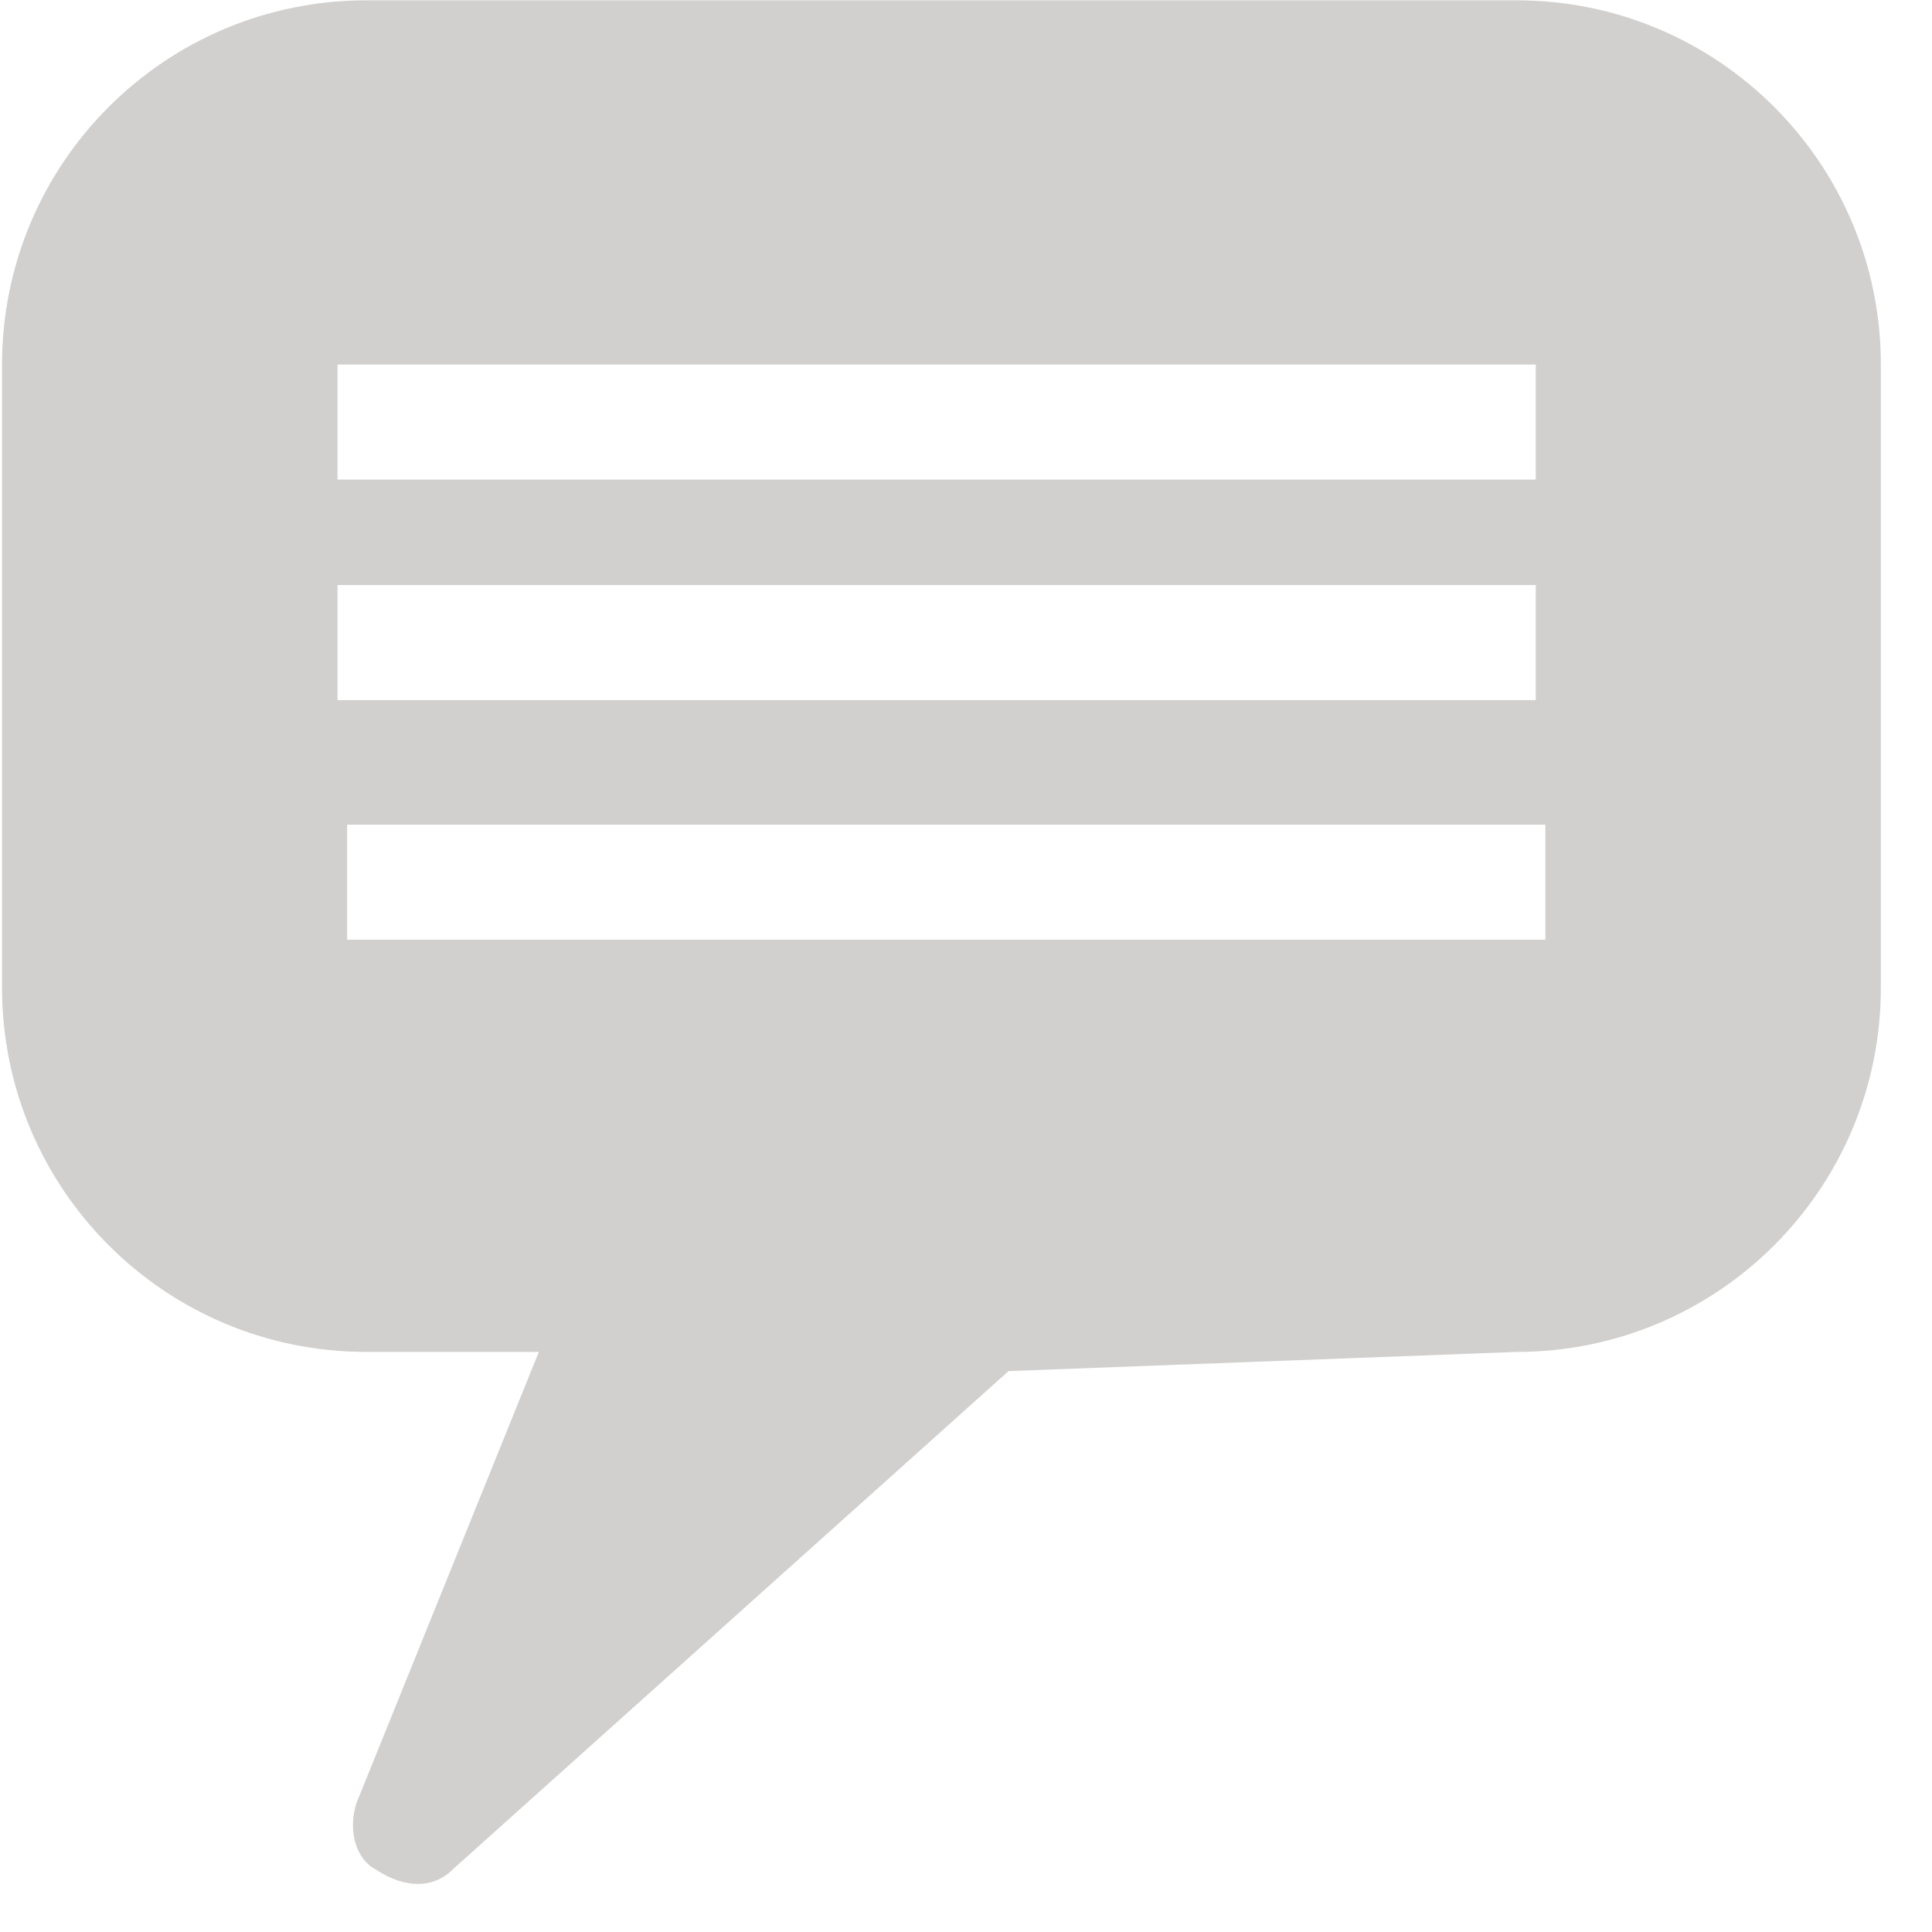
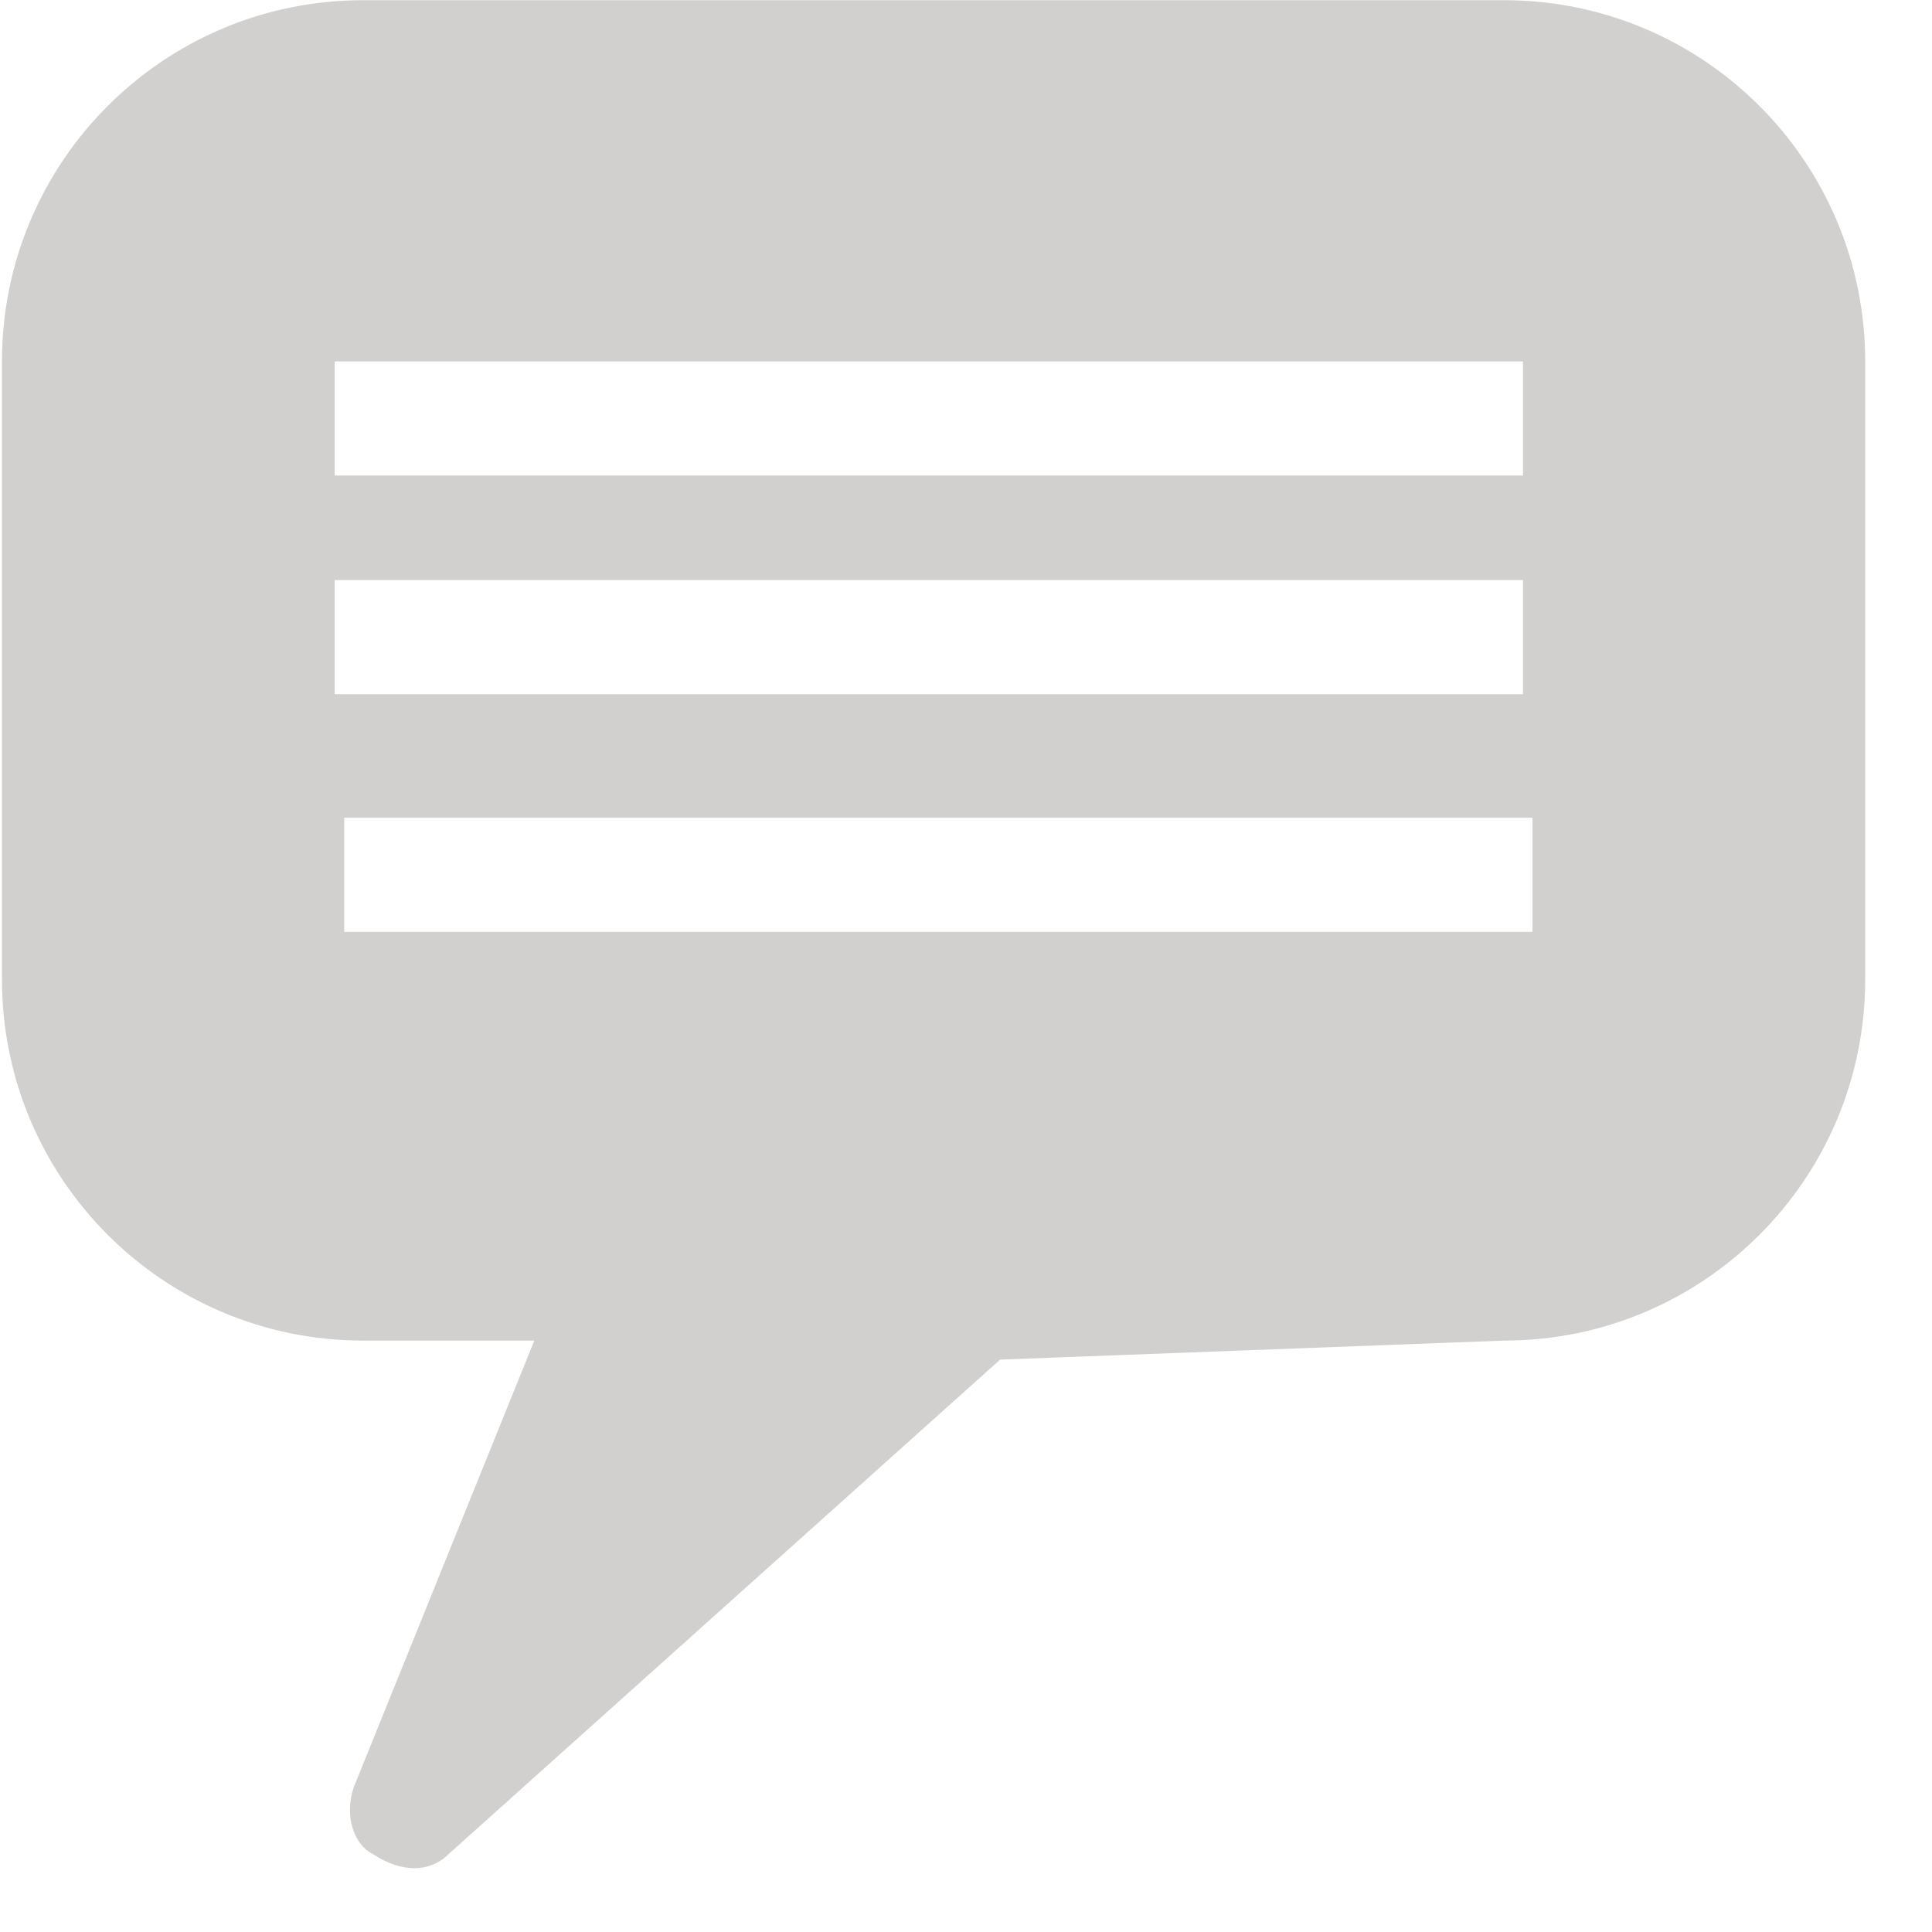
- <svg xmlns="http://www.w3.org/2000/svg" width="21px" height="21px" version="1.1" xml:space="preserve" style="fill-rule:evenodd;clip-rule:evenodd;stroke-linejoin:round;stroke-miterlimit:2;">
-   <g transform="matrix(1,0,0,1,-821.0197,-73.85902)">
-     <g transform="matrix(0.104194,0,0,0.104194,738.2076,-77.01042)">
+ <svg xmlns="http://www.w3.org/2000/svg" width="19px" height="19px" version="1.1" xml:space="preserve" style="fill-rule:evenodd;clip-rule:evenodd;stroke-linejoin:round;stroke-miterlimit:2;">
+   <g transform="matrix(1,0,0,1,-821.6723,-76.51704)">
+     <g transform="matrix(0.093489,0,0,0.093489,747.3678,-58.85312)">
      <path d="M991,1486L991,1551C991,1572 974,1589 953,1589L900,1591L842,1643C840,1645 837,1645 834,1643C832,1642 831,1639 832,1636L851,1589L833,1589C812,1589 795,1572 795,1551L795,1486C795,1465 812,1448 833,1448L953,1448C974,1448 991,1465 991,1486ZM955,1486L830,1486L830,1498L955,1498L955,1486ZM955,1509L830,1509L830,1521L955,1521L955,1509ZM956,1534L831,1534L831,1546L956,1546L956,1534Z" style="fill:rgb(210,208,207);" />
    </g>
  </g>
</svg>
